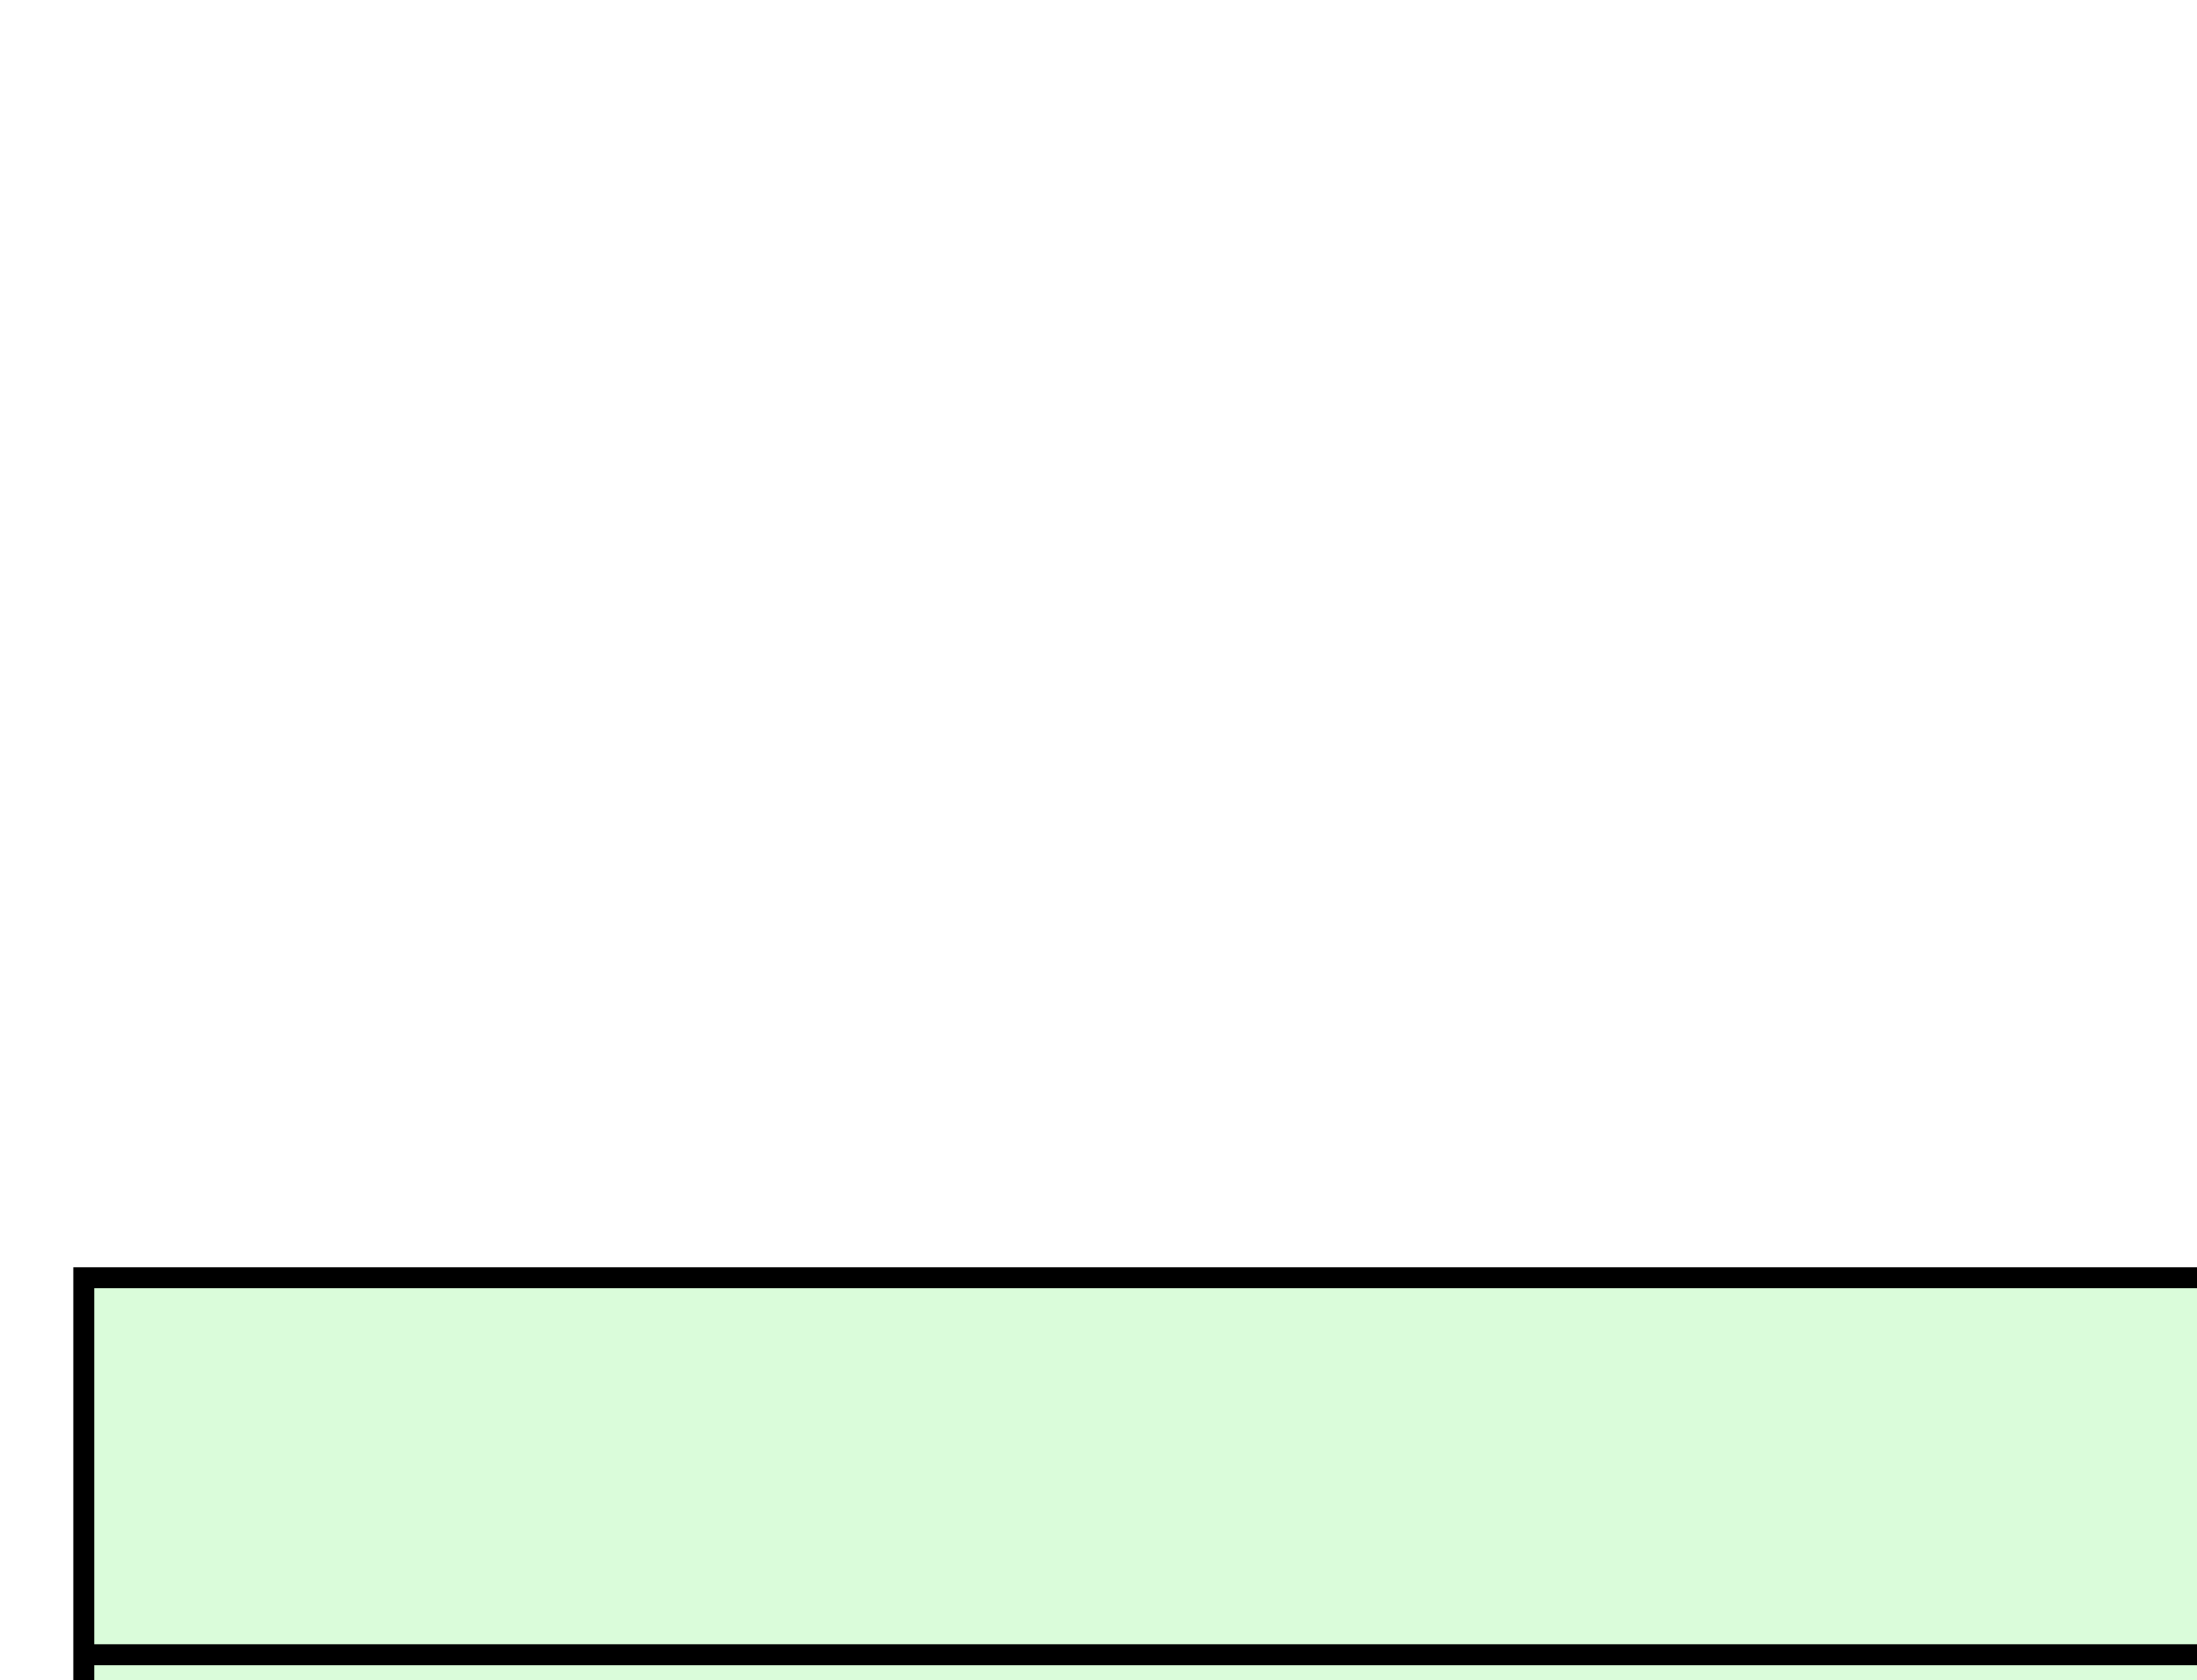
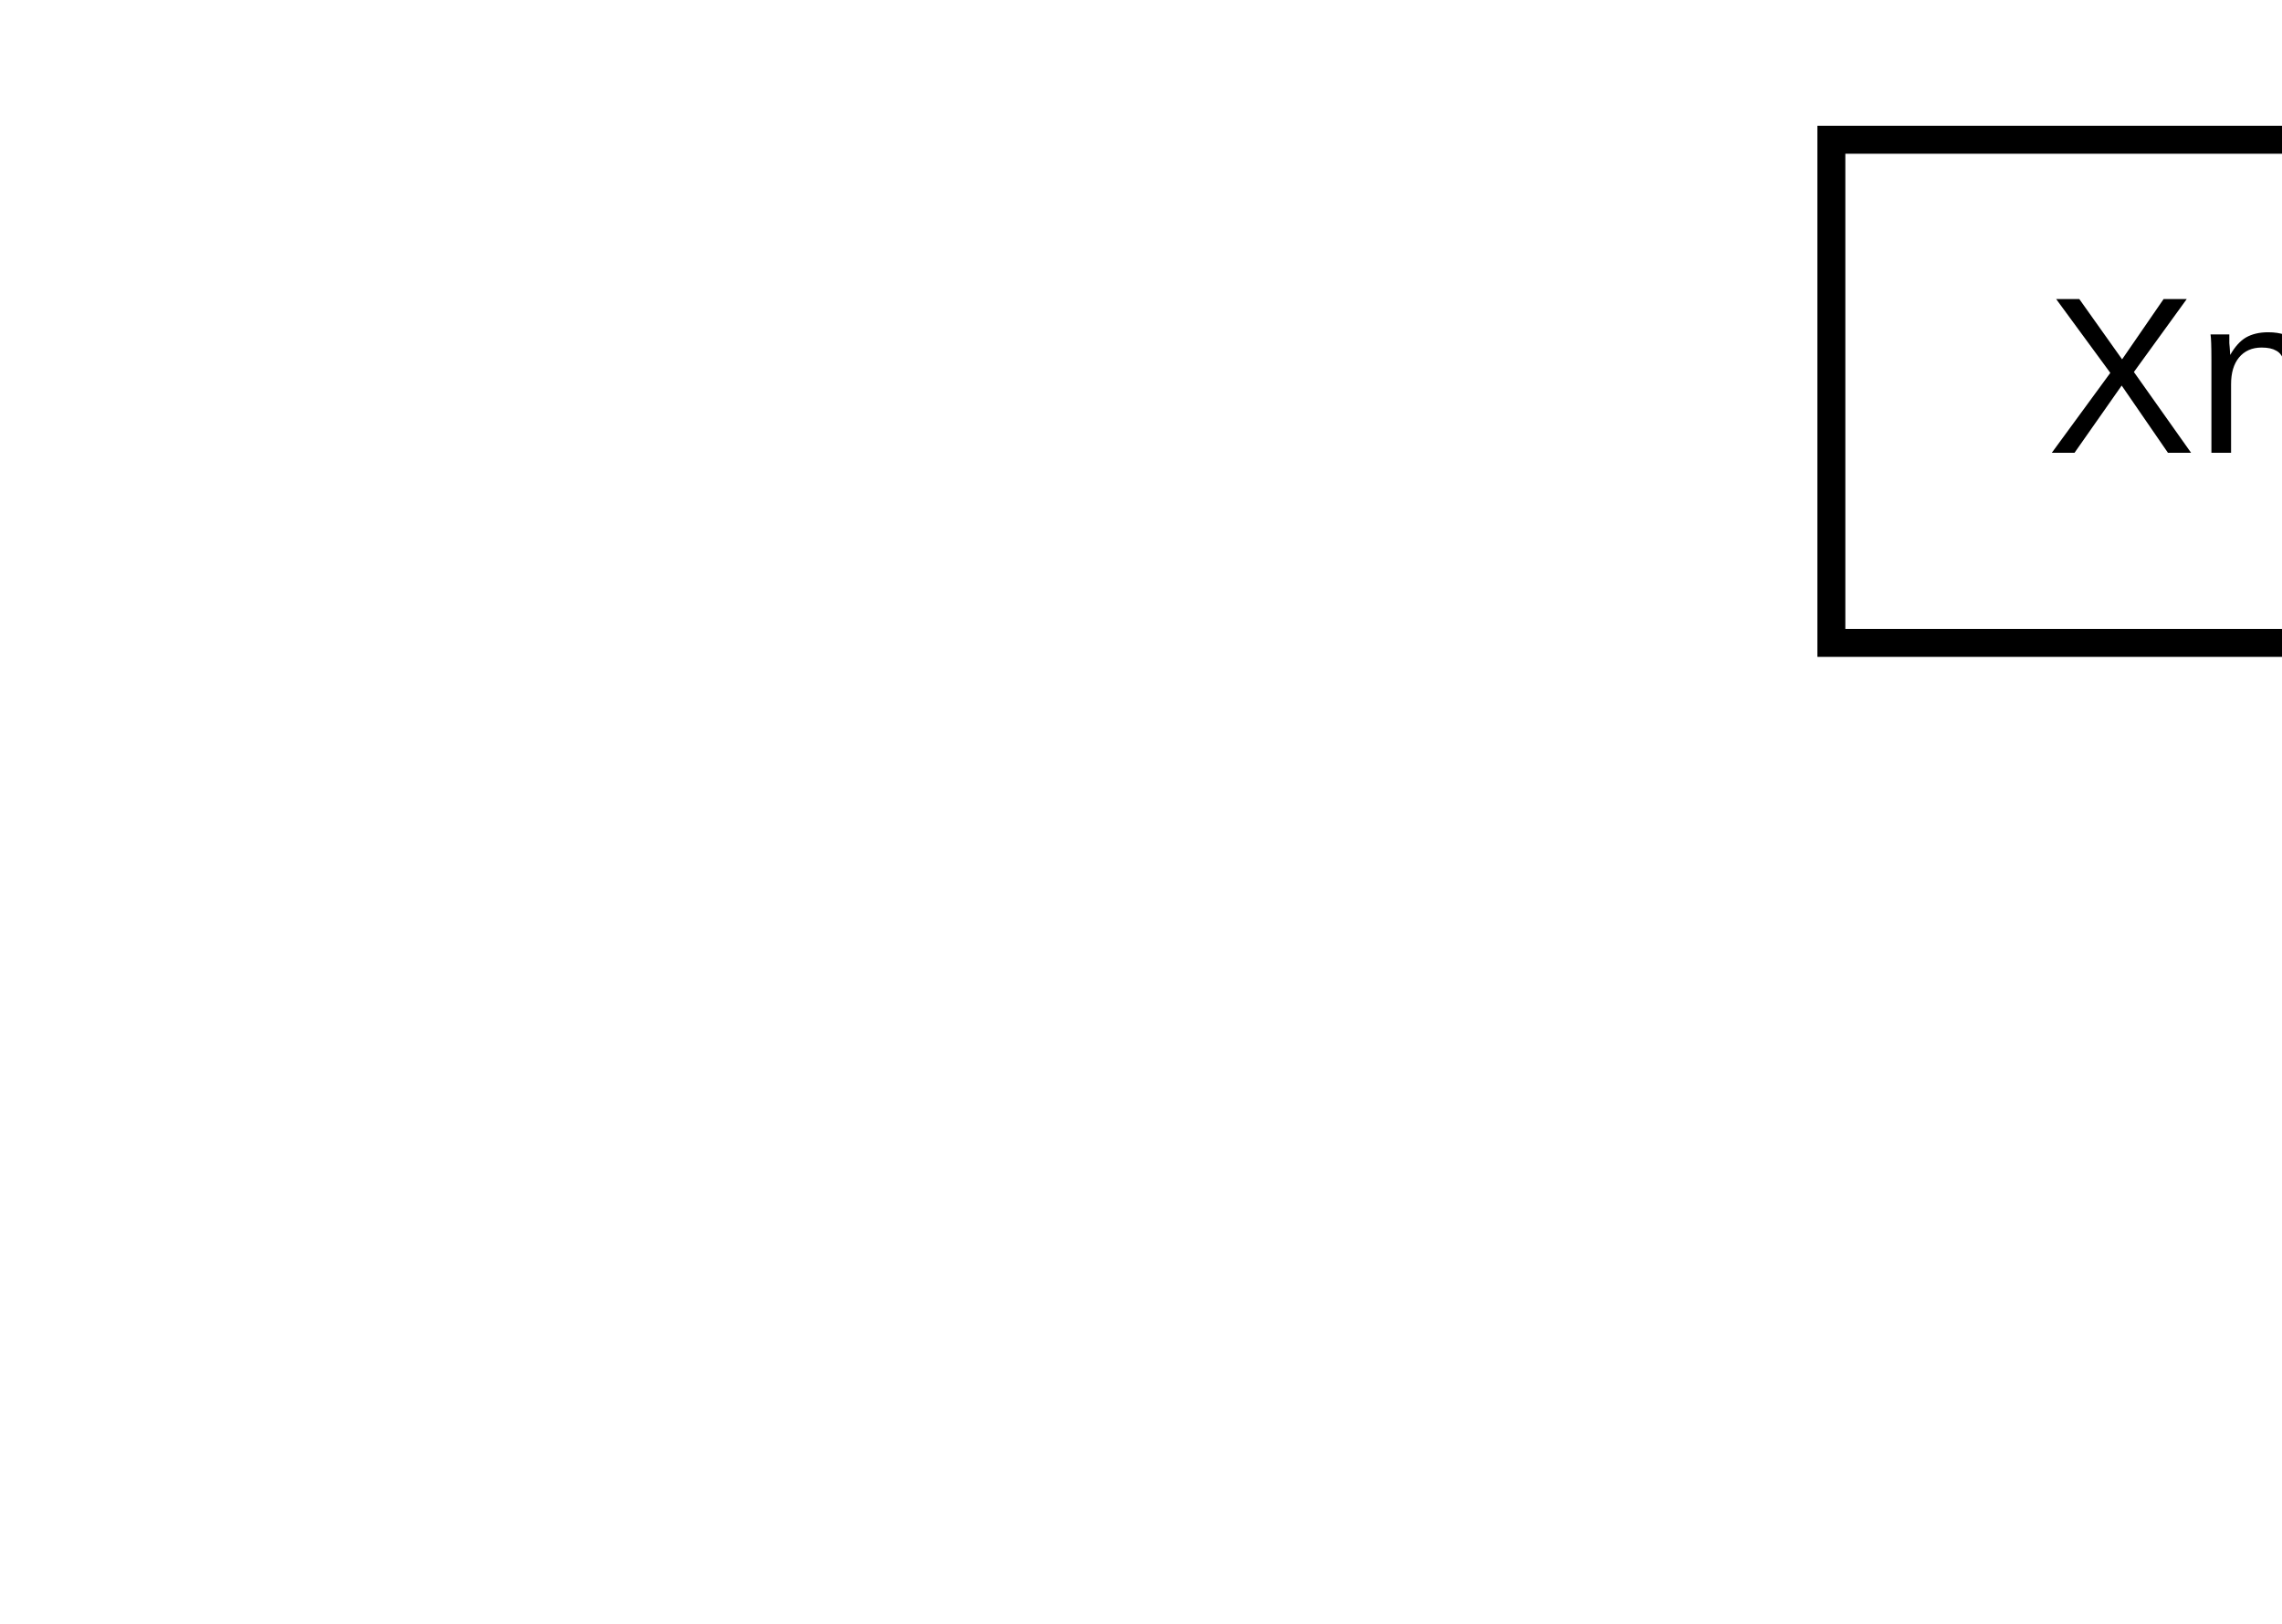
- <svg xmlns="http://www.w3.org/2000/svg" width="1821pt" height="1392pt" viewBox="0.00 0.00 437.00 334.00">
-   <g id="graph1" class="graph" transform="scale(4.16667 4.16667) rotate(0) translate(4 330)">
-     <polygon fill="white" stroke="white" points="-4,5 -4,-330 434,-330 434,5 -4,5" />
+ <svg xmlns="http://www.w3.org/2000/svg" width="1417pt" height="1008pt" viewBox="0.00 0.00 340.00 242.00">
+   <g id="graph1" class="graph" transform="scale(4.16667 4.16667) rotate(0) translate(4 238)">
+     <polygon fill="white" stroke="white" points="-4,5 -4,-238 337,-238 337,5 -4,5" />
    <g id="node1" class="node">
-       <polygon fill="#fcfcda" stroke="black" points="196,-1 196,-65 330,-65 330,-1 196,-1" />
-       <text text-anchor="middle" x="263" y="-53.8" font-family="Arial" font-size="8.00">KeyHandler</text>
-       <polyline fill="none" stroke="black" points="196,-47 330,-47 " />
-       <text text-anchor="start" x="204" y="-35.8" font-family="Arial" font-size="8.00">- KeyEventComponent : class</text>
-       <polyline fill="none" stroke="black" points="196,-29 330,-29 " />
-       <text text-anchor="start" x="204" y="-17.8" font-family="Arial" font-size="8.00">+ KeyHandler (GameState state)</text>
-       <text text-anchor="start" x="204" y="-7.8" font-family="Arial" font-size="8.00">+ Update (GameTime gameTime)</text>
+       <polygon fill="#fcfcda" stroke="black" points="99,-1 99,-65 233,-65 233,-1 99,-1" />
+       <text text-anchor="middle" x="166" y="-53.8" font-family="Arial" font-size="8.00">KeyHandler</text>
+       <polyline fill="none" stroke="black" points="99,-47 233,-47 " />
+       <text text-anchor="start" x="107" y="-35.8" font-family="Arial" font-size="8.00">- KeyEventComponent : class</text>
+       <polyline fill="none" stroke="black" points="99,-29 233,-29 " />
+       <text text-anchor="start" x="107" y="-17.8" font-family="Arial" font-size="8.00">+ KeyHandler (GameState state)</text>
+       <text text-anchor="start" x="107" y="-7.8" font-family="Arial" font-size="8.00">+ Update (GameTime gameTime)</text>
    </g>
    <g id="node2" class="node">
-       <polygon fill="#fcfcda" stroke="black" points="97,-103 97,-177 429,-177 429,-103 97,-103" />
-       <text text-anchor="middle" x="263" y="-165.8" font-family="Arial" font-size="8.00">GameStateComponent</text>
-       <polyline fill="none" stroke="black" points="97,-159 429,-159 " />
-       <text text-anchor="start" x="105" y="-147.8" font-family="Arial" font-size="8.00">+ Index : DisplayLayer</text>
-       <text text-anchor="start" x="105" y="-137.8" font-family="Arial" font-size="8.00">+ state : GameState</text>
-       <polyline fill="none" stroke="black" points="97,-131 429,-131 " />
-       <text text-anchor="start" x="105" y="-119.8" font-family="Arial" font-size="8.00">+ GameStateComponent (GameState state, DisplayLayer index)</text>
-       <text text-anchor="start" x="105" y="-109.8" font-family="Arial" font-size="8.00">+ SubComponents (GameTime gameTime) : IEnumerable&lt;IGameStateComponent&gt; virtual</text>
+       <polygon fill="#fcfcda" stroke="black" points="0,-103 0,-177 332,-177 332,-103 0,-103" />
+       <text text-anchor="middle" x="166" y="-165.8" font-family="Arial" font-size="8.00">GameStateComponent</text>
+       <polyline fill="none" stroke="black" points="0,-159 332,-159 " />
+       <text text-anchor="start" x="8" y="-147.8" font-family="Arial" font-size="8.00">+ Index : DisplayLayer</text>
+       <text text-anchor="start" x="8" y="-137.8" font-family="Arial" font-size="8.00">+ state : GameState</text>
+       <polyline fill="none" stroke="black" points="0,-131 332,-131 " />
+       <text text-anchor="start" x="8" y="-119.8" font-family="Arial" font-size="8.00">+ GameStateComponent (GameState state, DisplayLayer index)</text>
+       <text text-anchor="start" x="8" y="-109.8" font-family="Arial" font-size="8.00">+ SubComponents (GameTime gameTime) : IEnumerable&lt;IGameStateComponent&gt; virtual</text>
    </g>
    <g id="edge2" class="edge">
-       <path fill="none" stroke="midnightblue" d="M263,-92.849C263,-83.461 263,-73.808 263,-65.07" />
-       <polygon fill="none" stroke="midnightblue" points="259.5,-92.877 263,-102.877 266.5,-92.877 259.5,-92.877" />
+       <path fill="none" stroke="midnightblue" d="M166,-92.849C166,-83.461 166,-73.808 166,-65.07" />
+       <polygon fill="none" stroke="midnightblue" points="162.5,-92.877 166,-102.877 169.5,-92.877 162.5,-92.877" />
    </g>
    <g id="node3" class="node">
-       <polygon fill="#dafcda" stroke="black" points="0,-215 0,-269 308,-269 308,-215 0,-215" />
-       <text text-anchor="middle" x="154" y="-257.8" font-family="Arial" font-size="8.00">IGameStateComponent</text>
-       <polyline fill="none" stroke="black" points="0,-251 308,-251 " />
-       <text text-anchor="start" x="8" y="-239.8" font-family="Arial" font-size="8.00">+ Index : DisplayLayer</text>
-       <polyline fill="none" stroke="black" points="0,-233 308,-233 " />
-       <text text-anchor="start" x="8" y="-221.8" font-family="Arial" font-size="8.00">+ SubComponents (GameTime gameTime) : IEnumerable&lt;IGameStateComponent&gt;</text>
+       <polygon fill="#ffffff" stroke="black" points="61.5,-215 61.5,-233 156.5,-233 156.5,-215 61.5,-215" />
+       <text text-anchor="middle" x="109" y="-221.8" font-family="Arial" font-size="8.00">Xna.GameComponent</text>
+     </g>
+     <g id="edge4" class="edge">
+       <path fill="none" stroke="midnightblue" d="M120.96,-206.375C126.731,-197.87 133.887,-187.325 140.782,-177.163" />
+       <polygon fill="none" stroke="midnightblue" points="118.037,-204.45 115.318,-214.69 123.829,-208.38 118.037,-204.45" />
+     </g>
+     <g id="node4" class="node">
+       <polygon fill="#ffffff" stroke="black" points="174,-215 174,-233 272,-233 272,-215 174,-215" />
+       <text text-anchor="middle" x="223" y="-221.8" font-family="Arial" font-size="8.00">IGameStateComponent</text>
    </g>
    <g id="edge6" class="edge">
-       <path fill="none" stroke="midnightblue" d="M190.4,-207.937C200.952,-198.063 212.526,-187.233 223.27,-177.178" />
-       <polygon fill="none" stroke="midnightblue" points="187.834,-205.545 182.924,-214.934 192.617,-210.656 187.834,-205.545" />
-     </g>
-     <g id="node4" class="node">
-       <polygon fill="#ffffff" stroke="black" points="325.5,-233 325.5,-251 420.5,-251 420.5,-233 325.5,-233" />
-       <text text-anchor="middle" x="373" y="-239.8" font-family="Arial" font-size="8.00">Xna.GameComponent</text>
-     </g>
-     <g id="edge4" class="edge">
-       <path fill="none" stroke="midnightblue" d="M355.743,-225.998C341.646,-212.926 321.159,-193.929 303.024,-177.113" />
-       <polygon fill="none" stroke="midnightblue" points="353.526,-228.715 363.238,-232.948 358.285,-223.582 353.526,-228.715" />
-     </g>
-     <g id="node5" class="node">
-       <polygon fill="#ffffff" stroke="black" points="106,-307 106,-325 202,-325 202,-307 106,-307" />
-       <text text-anchor="middle" x="154" y="-313.8" font-family="Arial" font-size="8.00">Xna.IGameComponent</text>
-     </g>
-     <g id="edge8" class="edge">
-       <path fill="none" stroke="midnightblue" d="M154,-296.64C154,-288.2 154,-278.16 154,-269.004" />
-       <polygon fill="none" stroke="midnightblue" points="150.5,-296.926 154,-306.926 157.5,-296.926 150.5,-296.926" />
+       <path fill="none" stroke="midnightblue" d="M211.04,-206.375C205.269,-197.87 198.113,-187.325 191.218,-177.163" />
+       <polygon fill="none" stroke="midnightblue" points="208.171,-208.38 216.682,-214.69 213.963,-204.45 208.171,-208.38" />
    </g>
  </g>
</svg>
